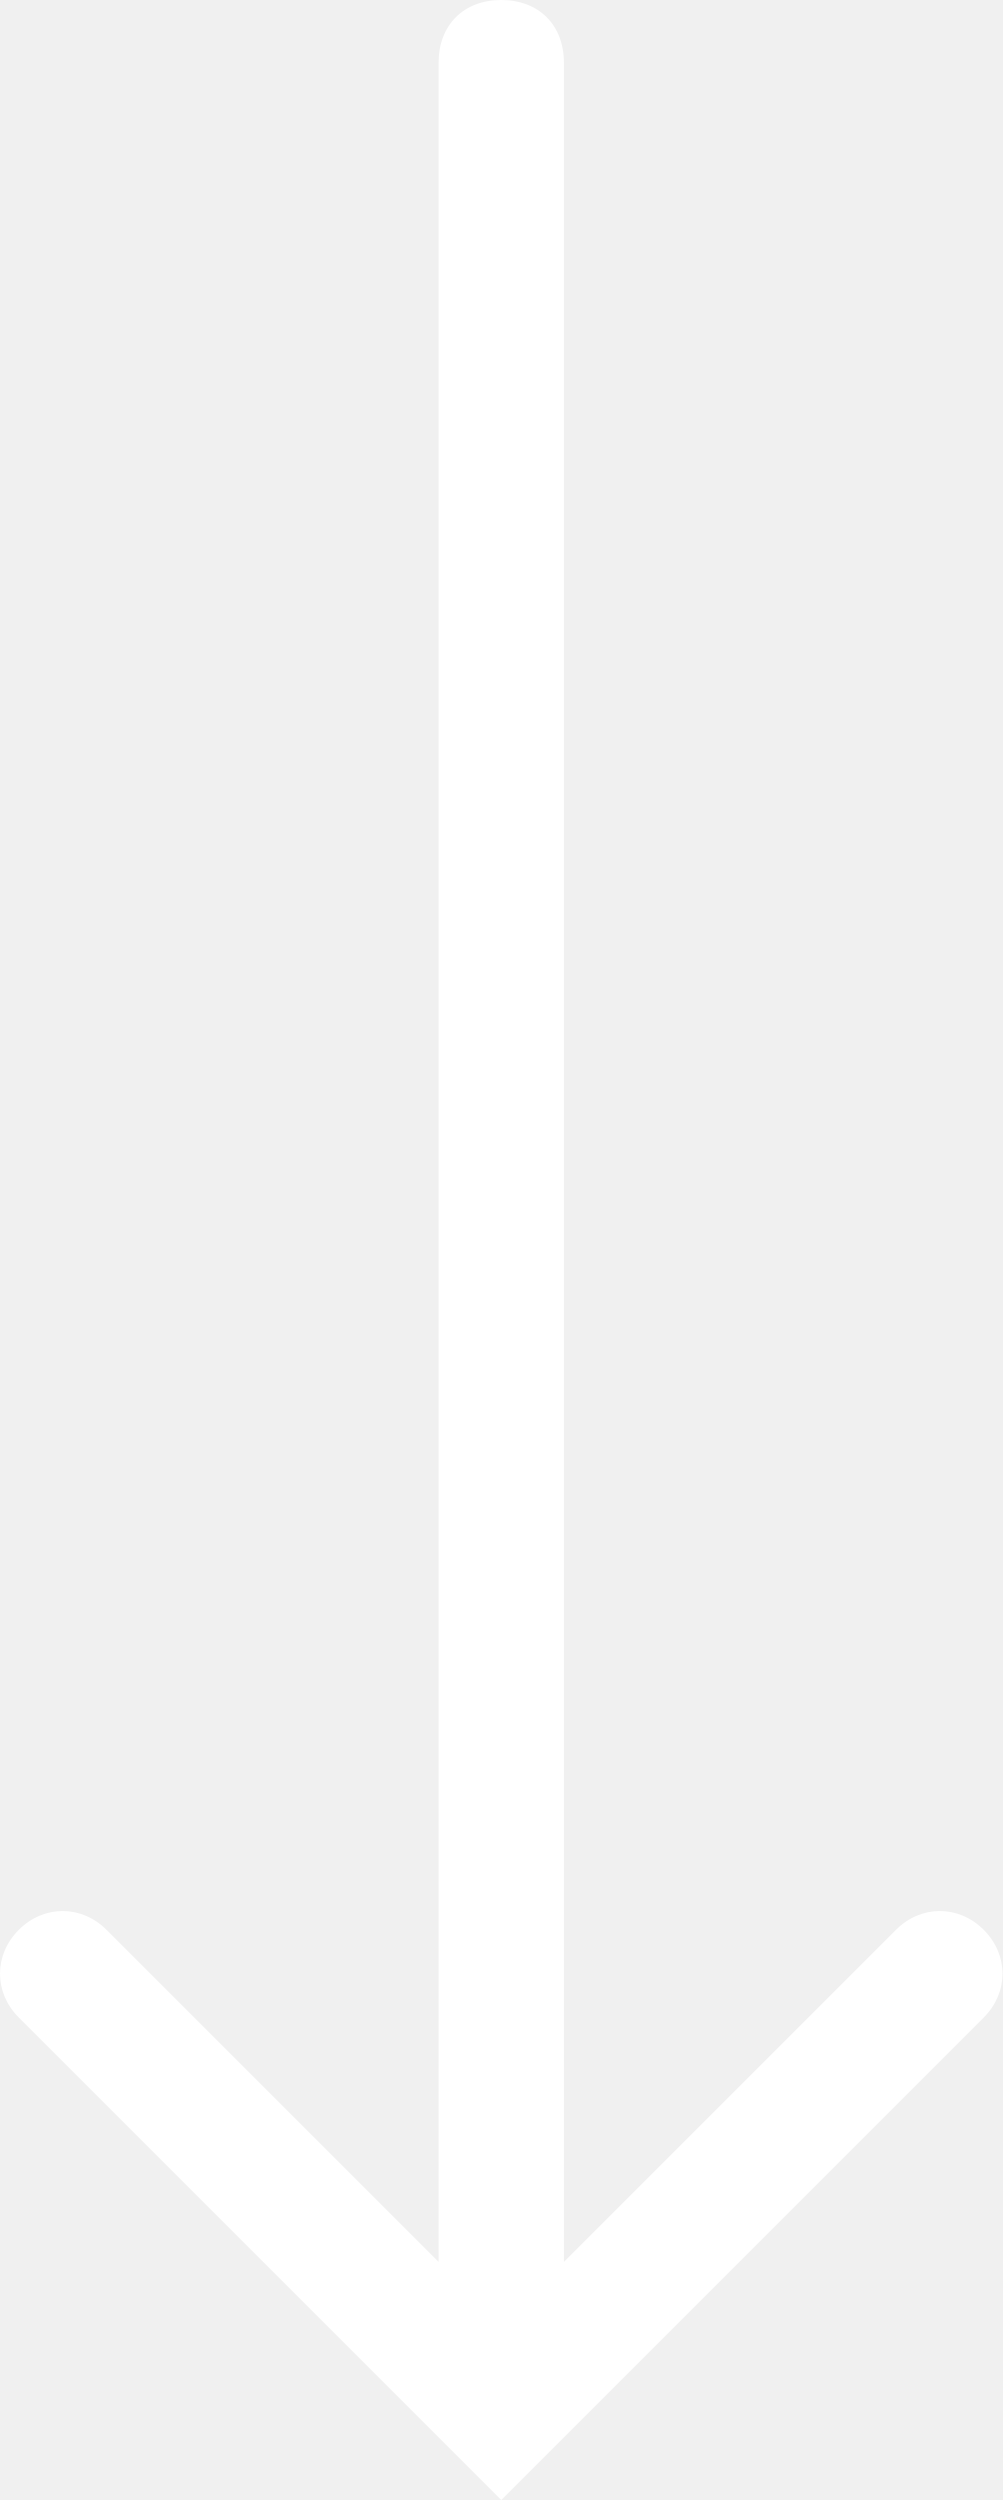
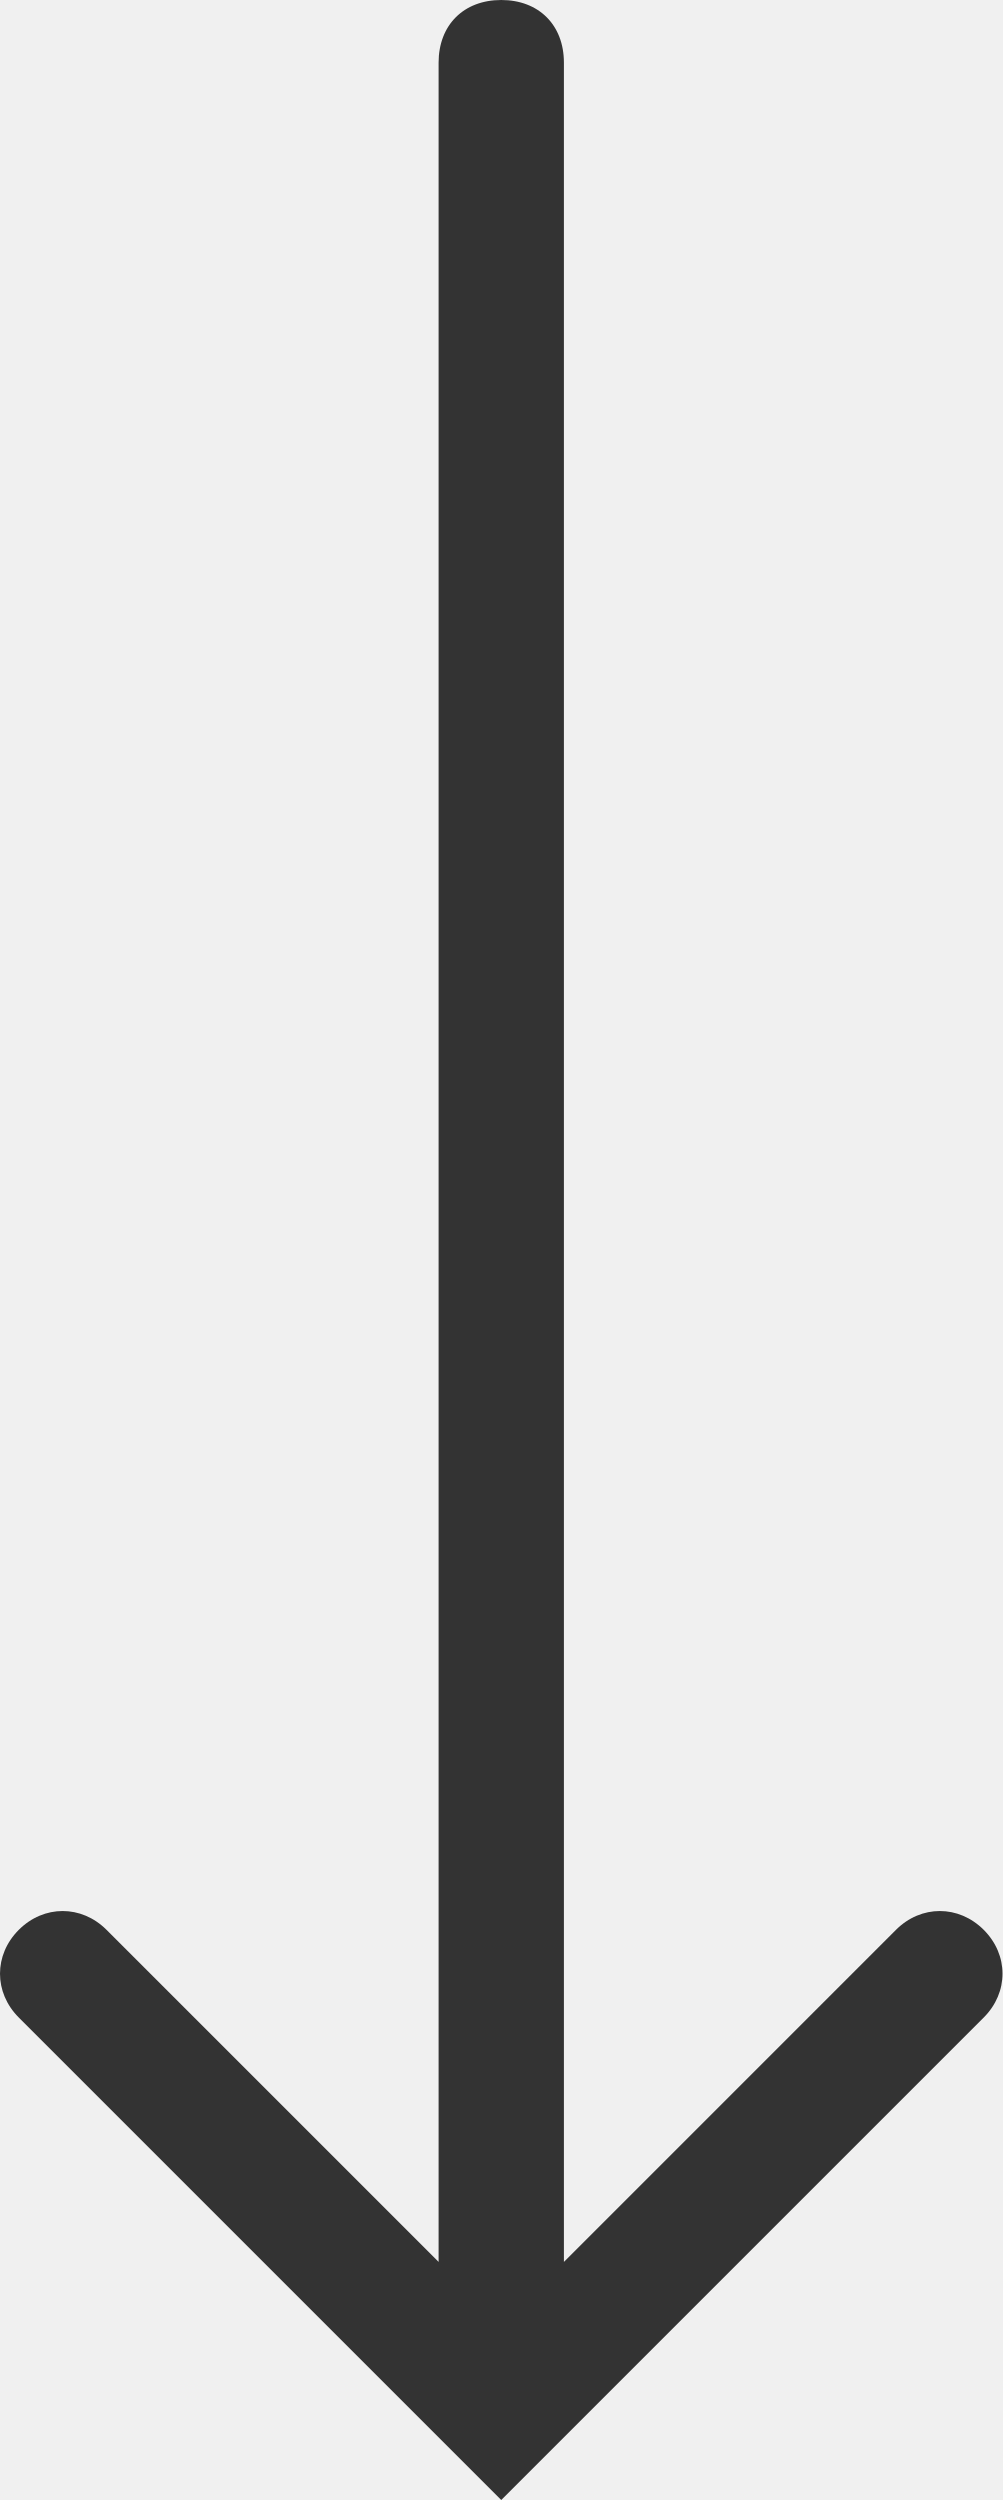
<svg xmlns="http://www.w3.org/2000/svg" version="1.1" id="레이어_1" x="0px" y="0px" viewBox="0 0 16 39.9" style="enable-background:new 0 0 16 39.9;" xml:space="preserve">
  <style type="text/css">
- 	.st0{fill:#FFFFFF;}
+ 	.st0{fill:#333333;}
</style>
-   <path class="st0" d="M15.7,30.8c-0.4-0.4-1-0.4-1.4,0L9,36.1V1c0-0.6-0.4-1-1-1S7,0.4,7,1v35.1l-5.3-5.3c-0.4-0.4-1-0.4-1.4,0  s-0.4,1,0,1.4l7,7c0,0,0,0,0,0L8,39.9l0.7-0.7c0,0,0,0,0,0l7-7C16.1,31.8,16.1,31.2,15.7,30.8z" />
+   <path class="st0" d="M15.7,30.8c-0.4-0.4-1-0.4-1.4,0L9,36.1V1c0-0.6-0.4-1-1-1S7,0.4,7,1v35.1l-5.3-5.3c-0.4-0.4-1-0.4-1.4,0  s-0.4,1,0,1.4l7,7l0,0L8,39.9l0.7-0.7l0,0l7-7C16.1,31.8,16.1,31.2,15.7,30.8z" />
</svg>
